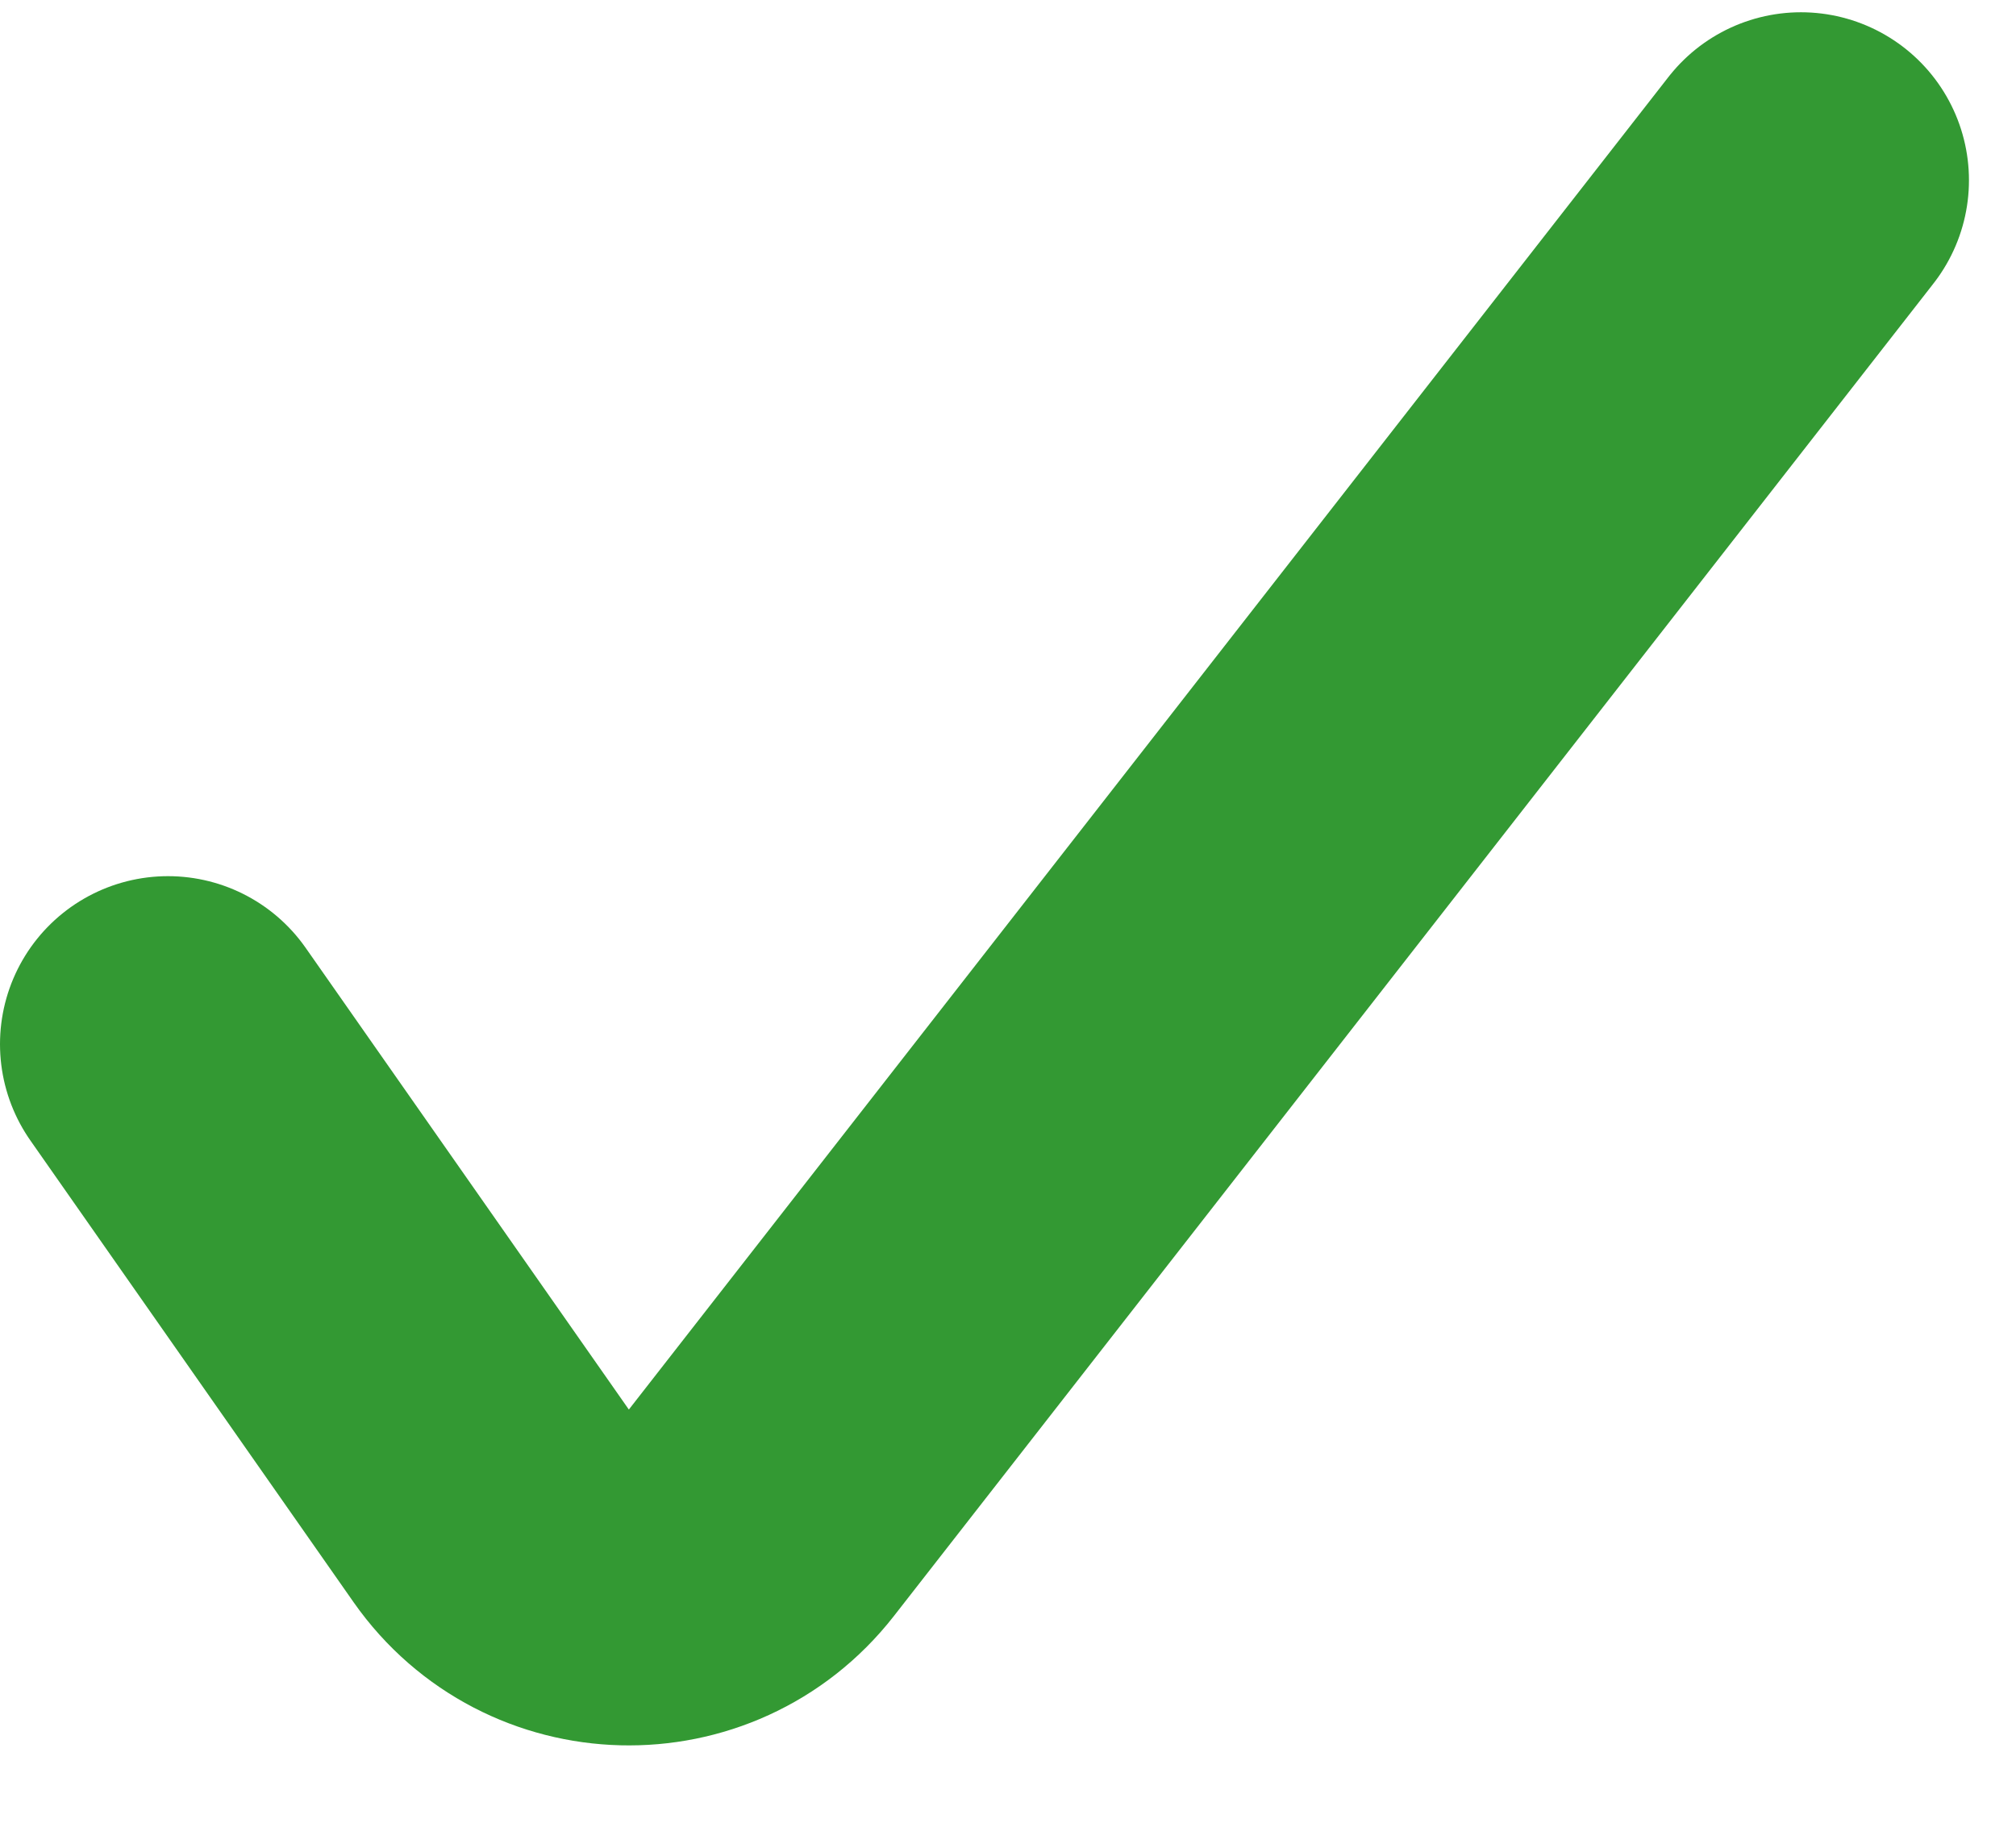
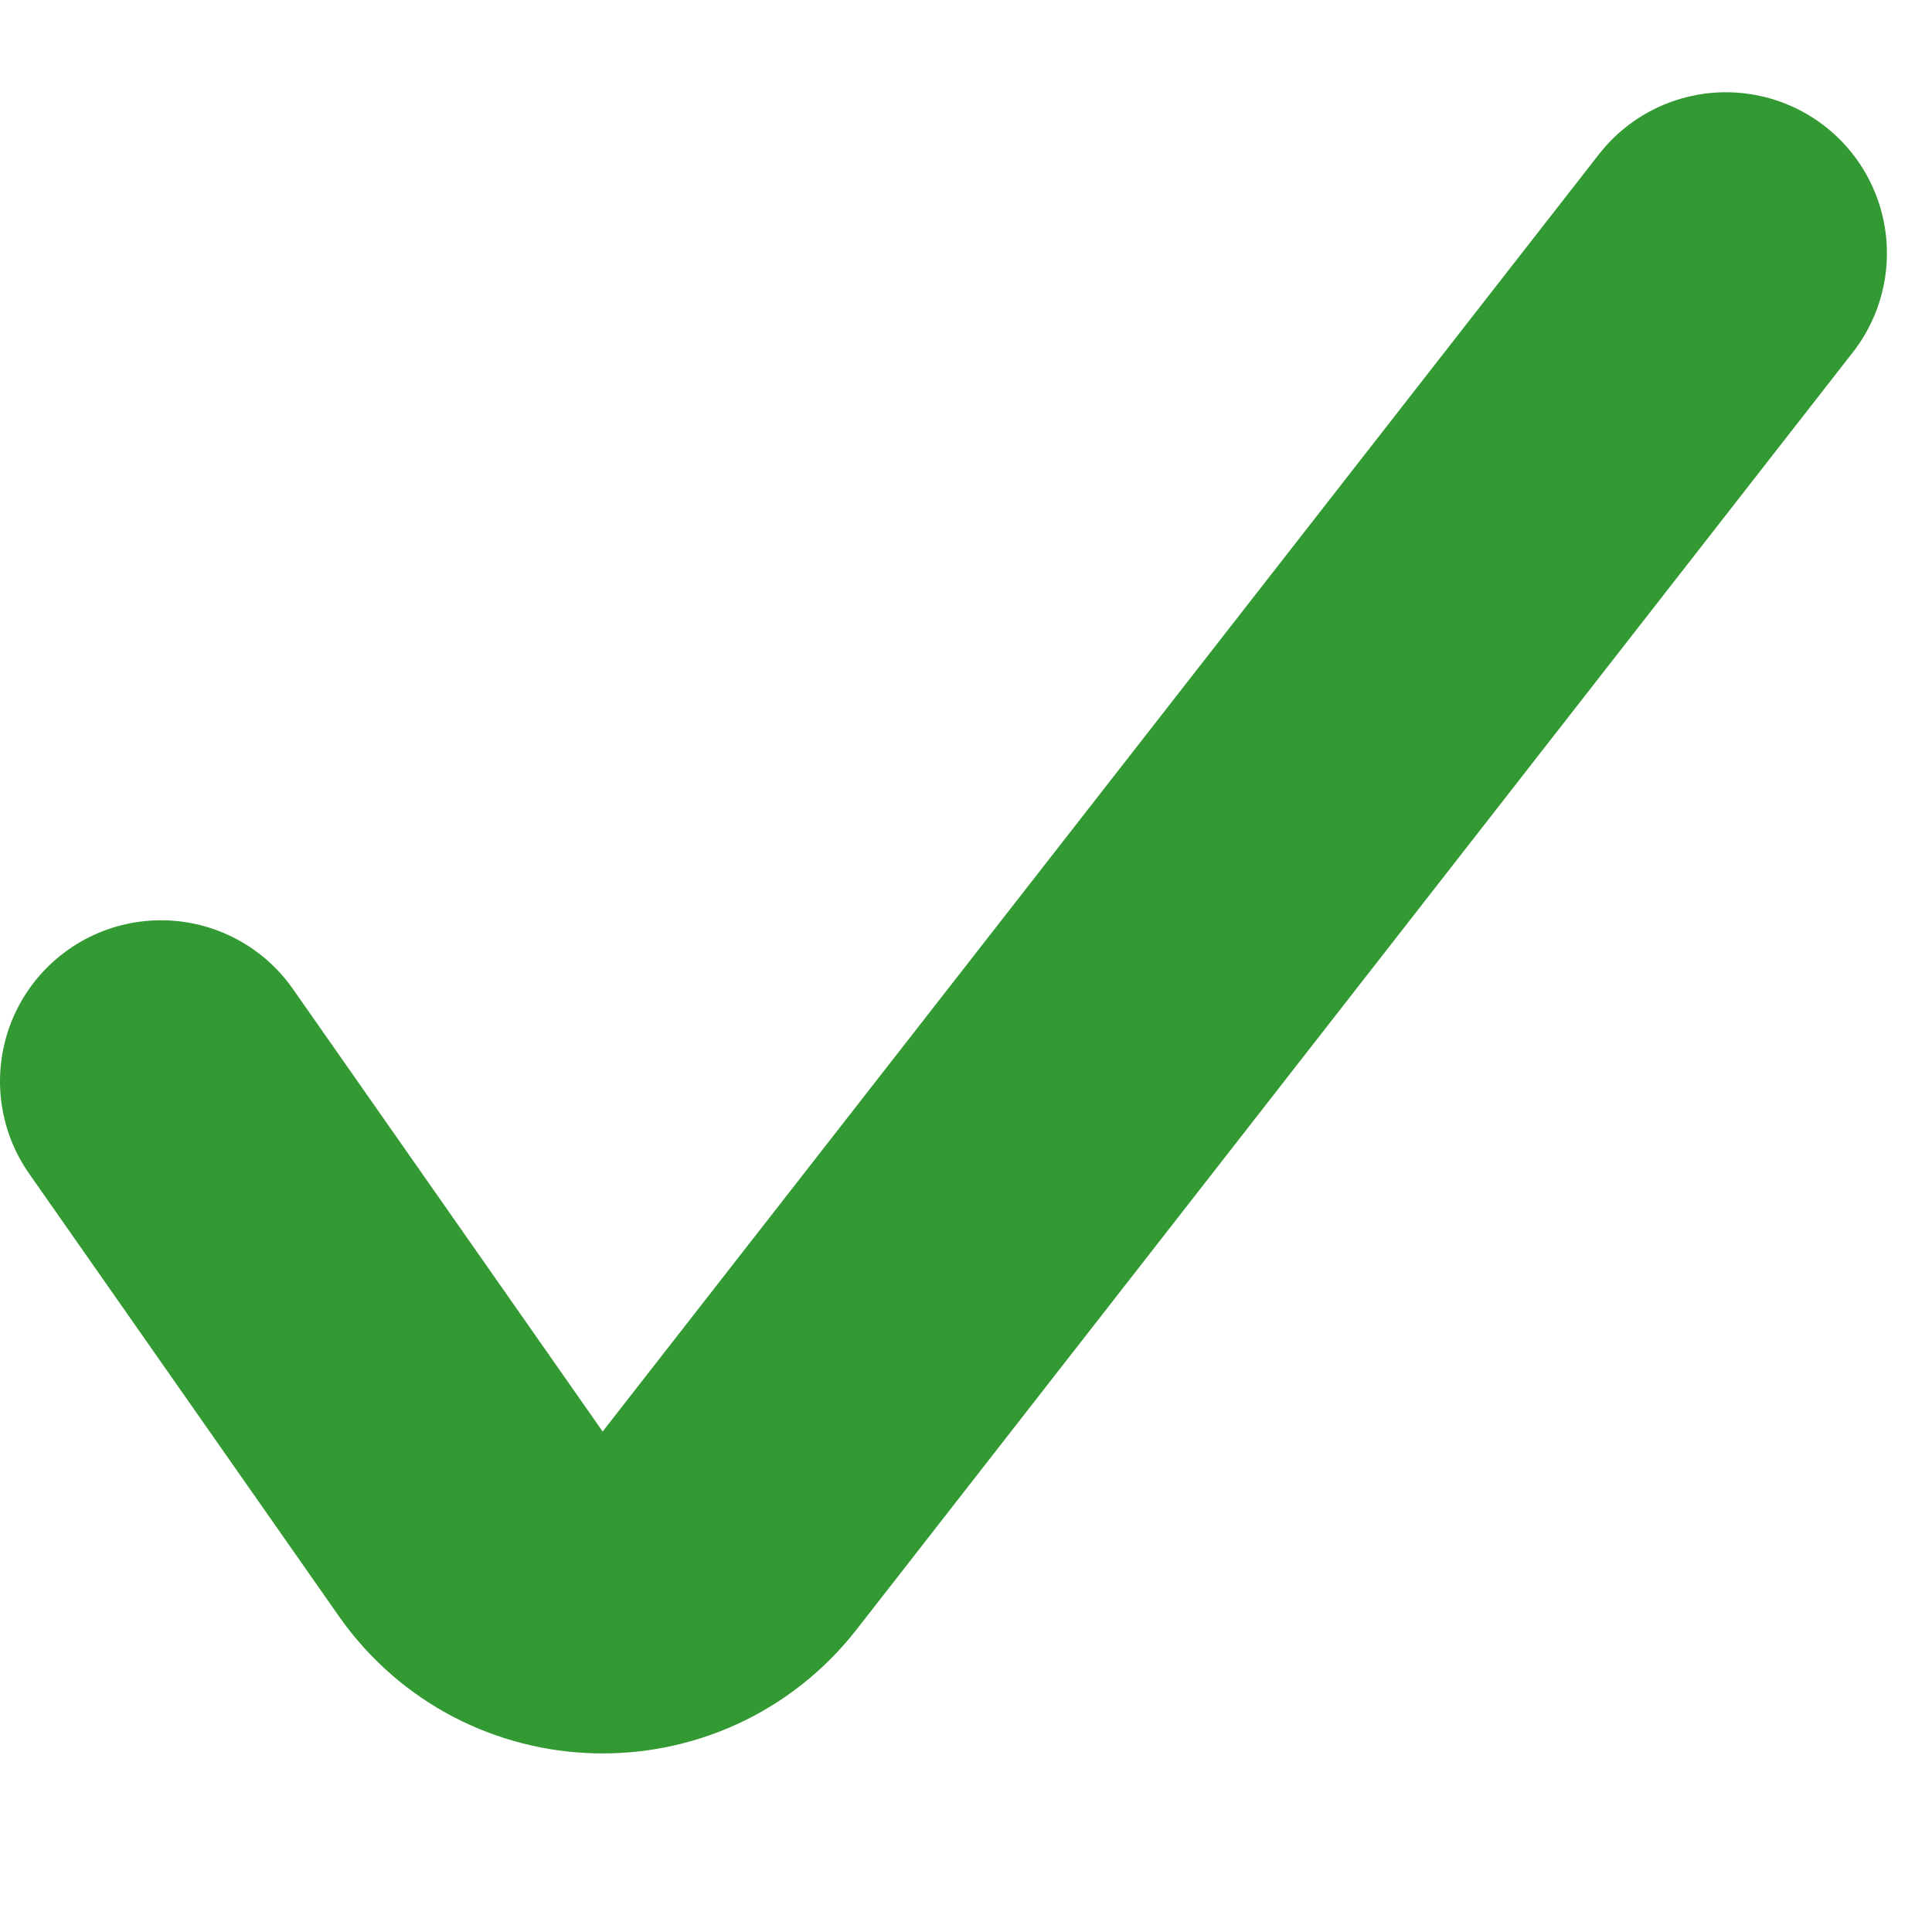
- <svg xmlns="http://www.w3.org/2000/svg" width="12" height="11" viewBox="0 0 12 11" fill="none">
+ <svg xmlns="http://www.w3.org/2000/svg" width="11" height="11" viewBox="0 0 12 11" fill="none">
  <path d="M1 6.216L2.924 8.965C3.31 9.515 4.118 9.536 4.532 9.006L10.72 1.073" stroke="#339933" stroke-width="2" stroke-linecap="round" />
</svg>
